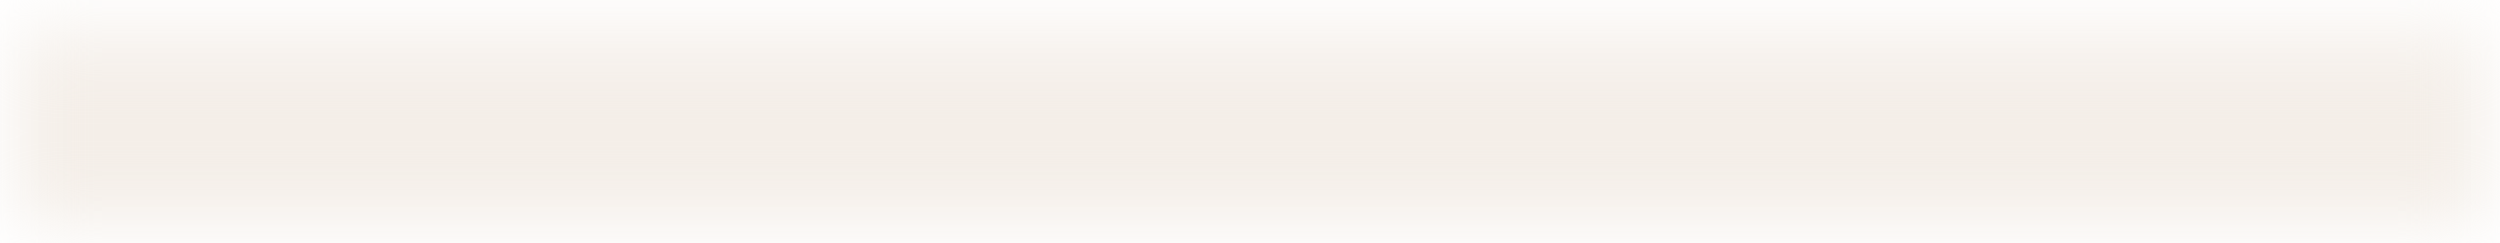
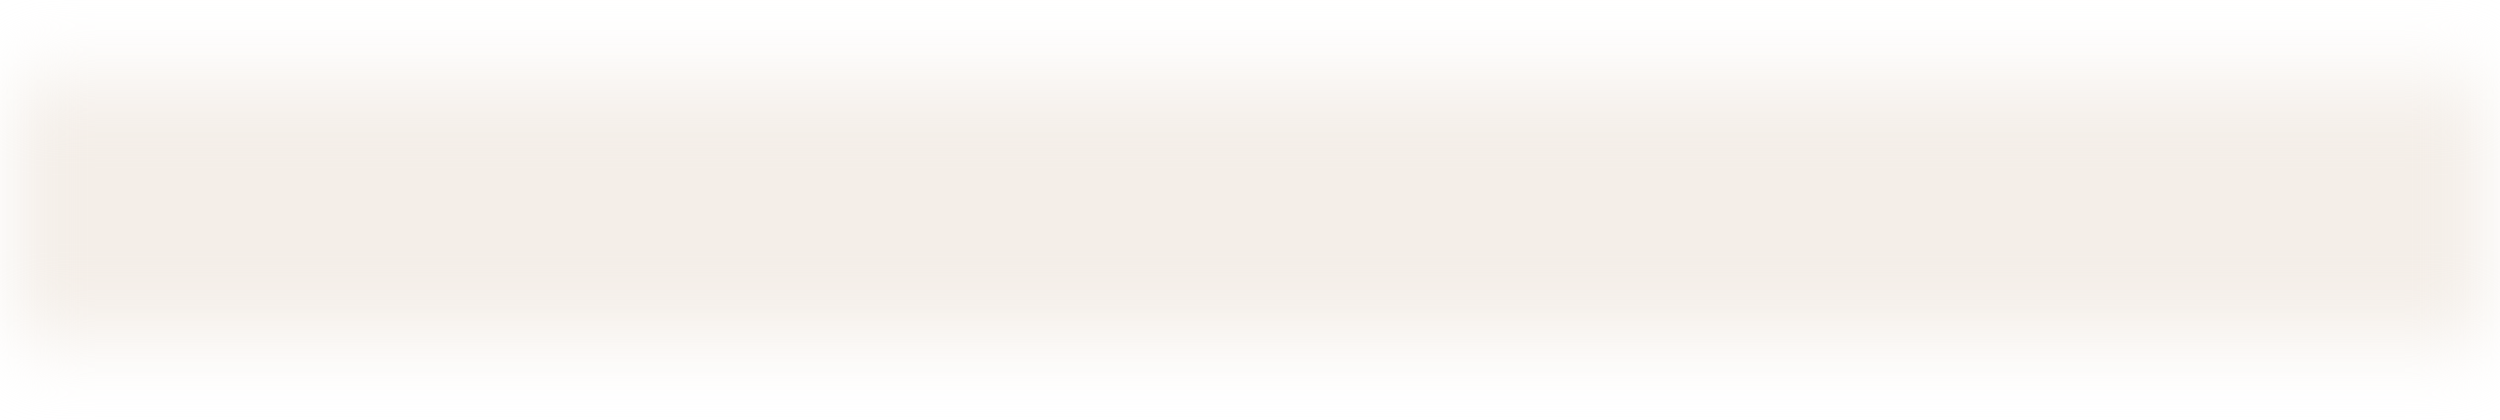
- <svg xmlns="http://www.w3.org/2000/svg" width="1628" height="158" viewBox="70 36 1628 158" fill="none">
+ <svg xmlns="http://www.w3.org/2000/svg" width="1568" height="263" viewBox="94 0 1568 263" fill="none">
  <g filter="url(#filter0_f_3065_796)">
-     <rect x="55.305" y="55.302" width="1658" height="134" fill="#F4EEE8" />
+     <rect x="50" y="50" width="1658" height="163" fill="#F4EEE8" />
  </g>
  <defs>
-     <filter id="filter0_f_3065_796" x="0.003" y="0" width="1768.6" height="244.604" filterUnits="userSpaceOnUse" color-interpolation-filters="sRGB">
+     <filter id="filter0_f_3065_796" x="0" y="0" width="1758" height="263" filterUnits="userSpaceOnUse" color-interpolation-filters="sRGB">
      <feFlood flood-opacity="0" result="BackgroundImageFix" />
      <feBlend mode="normal" in="SourceGraphic" in2="BackgroundImageFix" result="shape" />
-       <feGaussianBlur stdDeviation="27.651" result="effect1_foregroundBlur_3065_796" />
+       <feGaussianBlur stdDeviation="25" result="effect1_foregroundBlur_3065_796" />
    </filter>
  </defs>
</svg>
